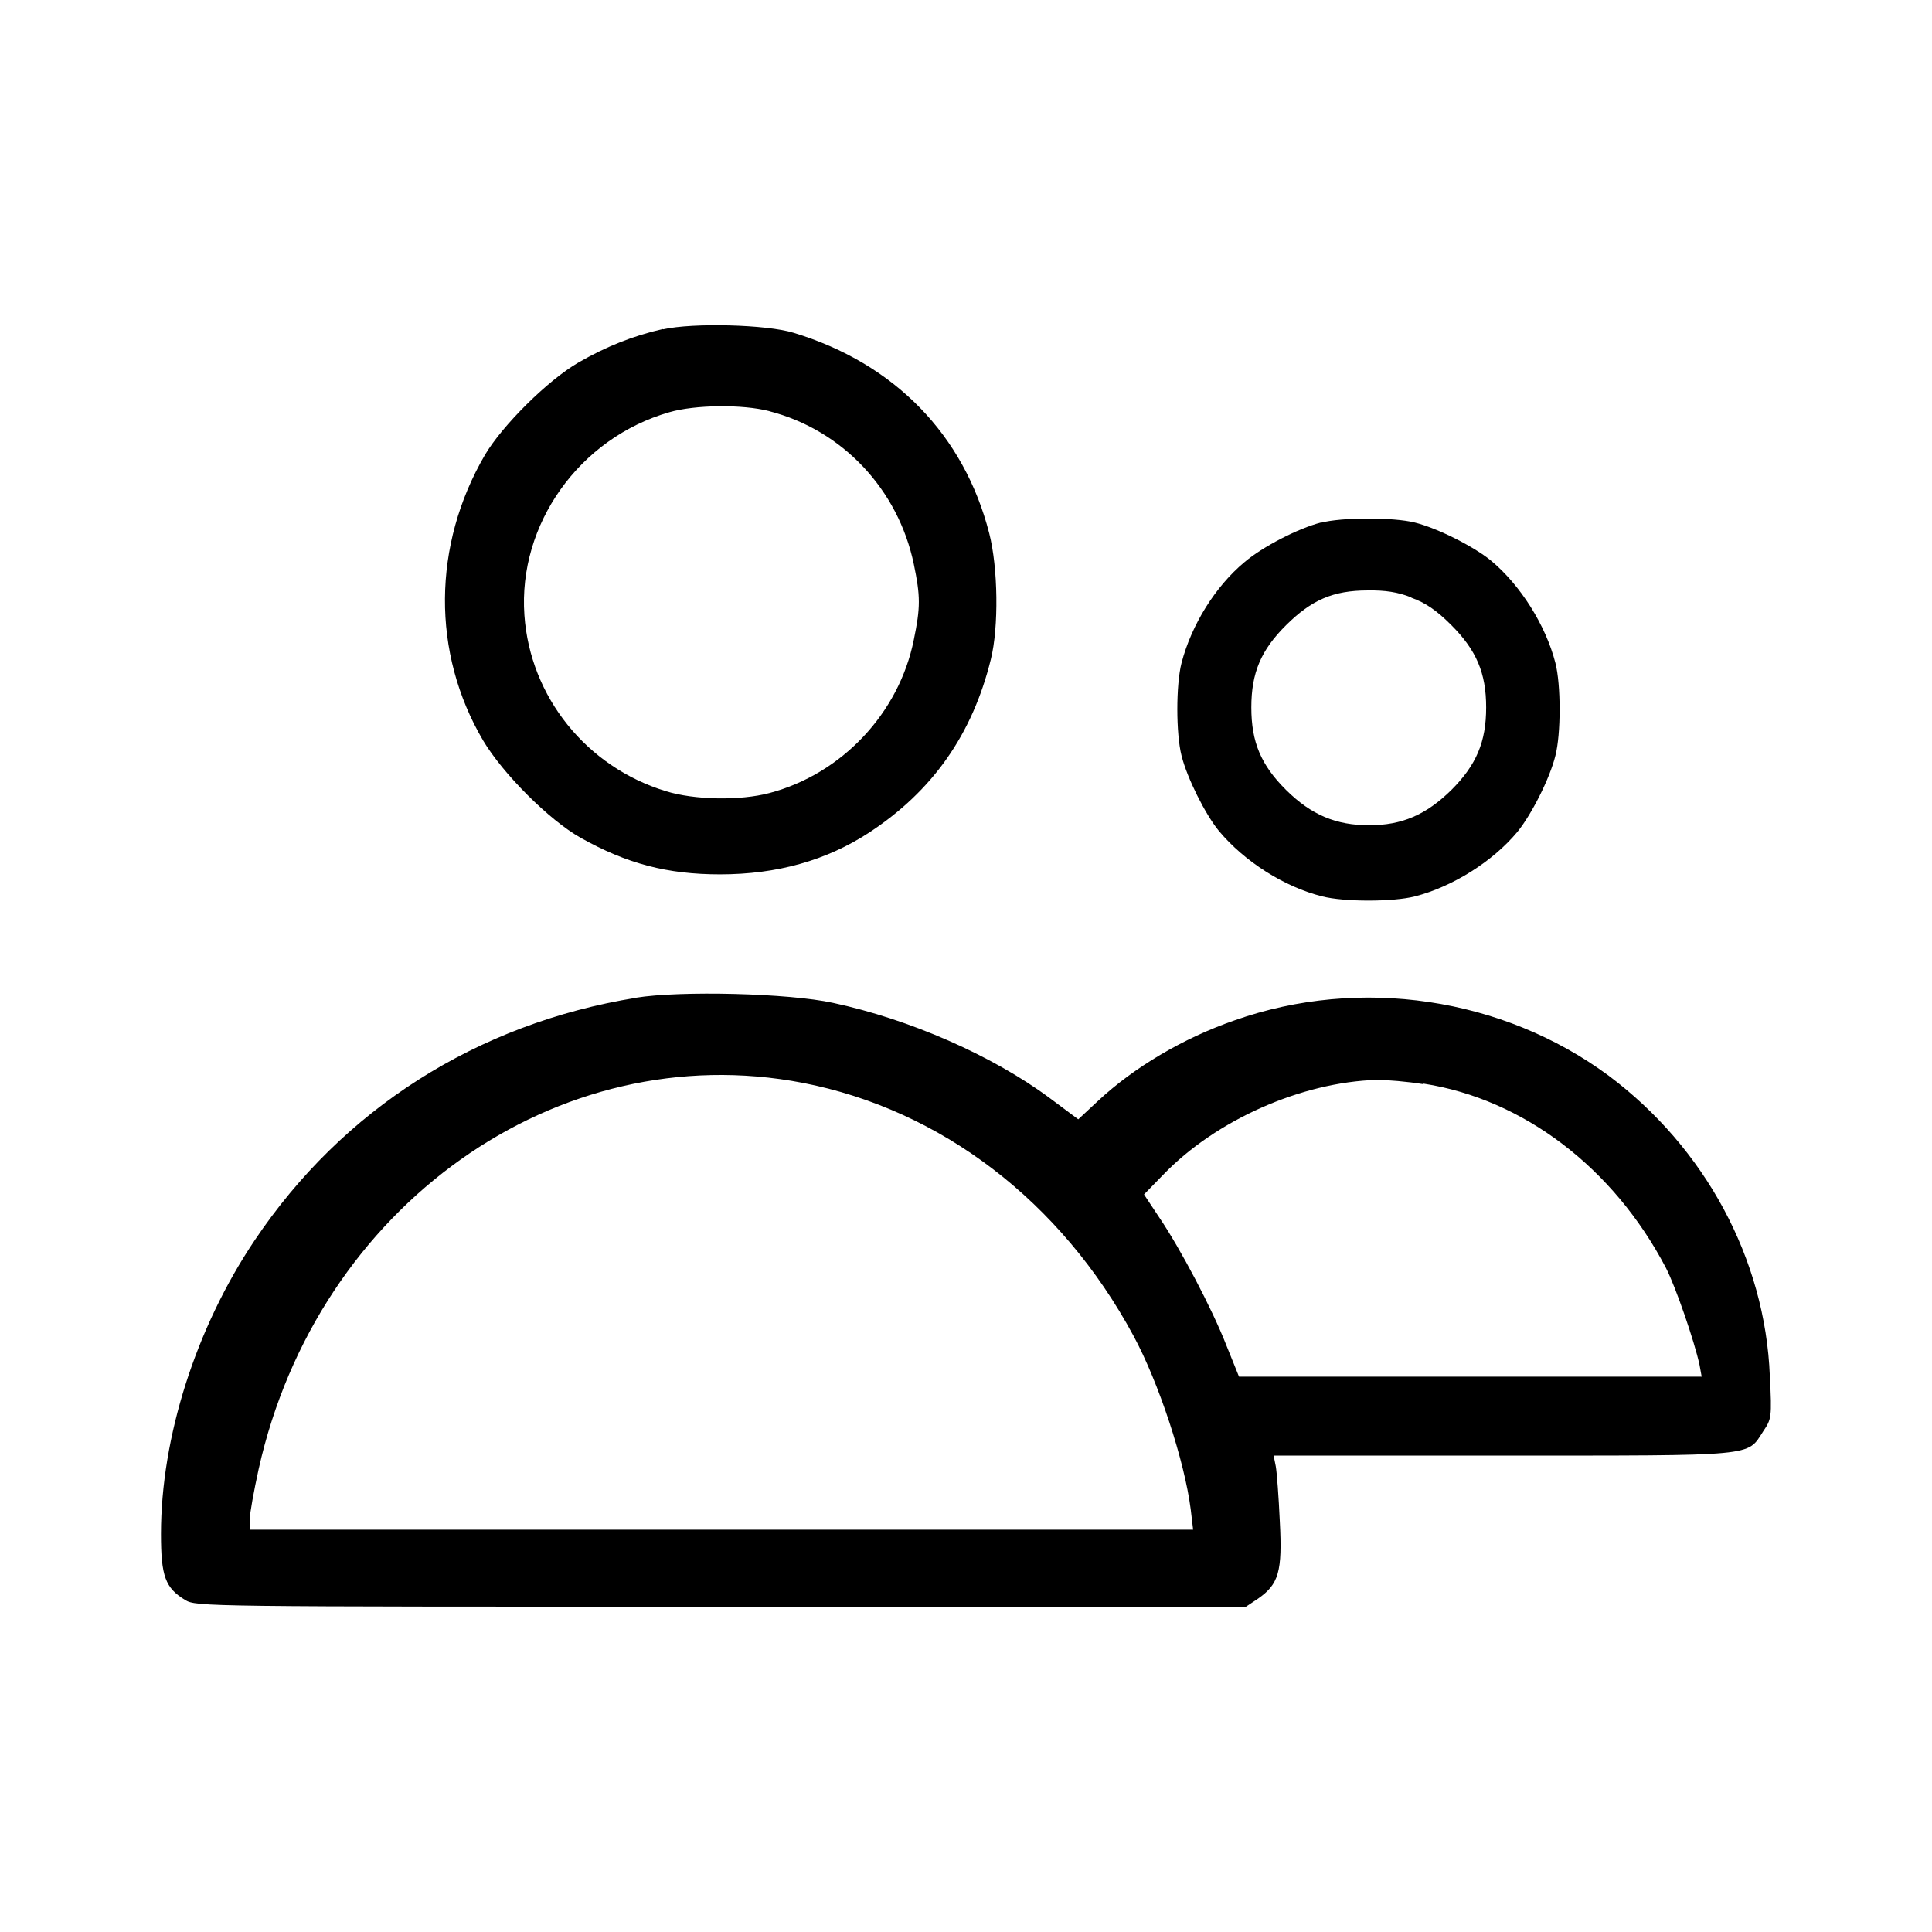
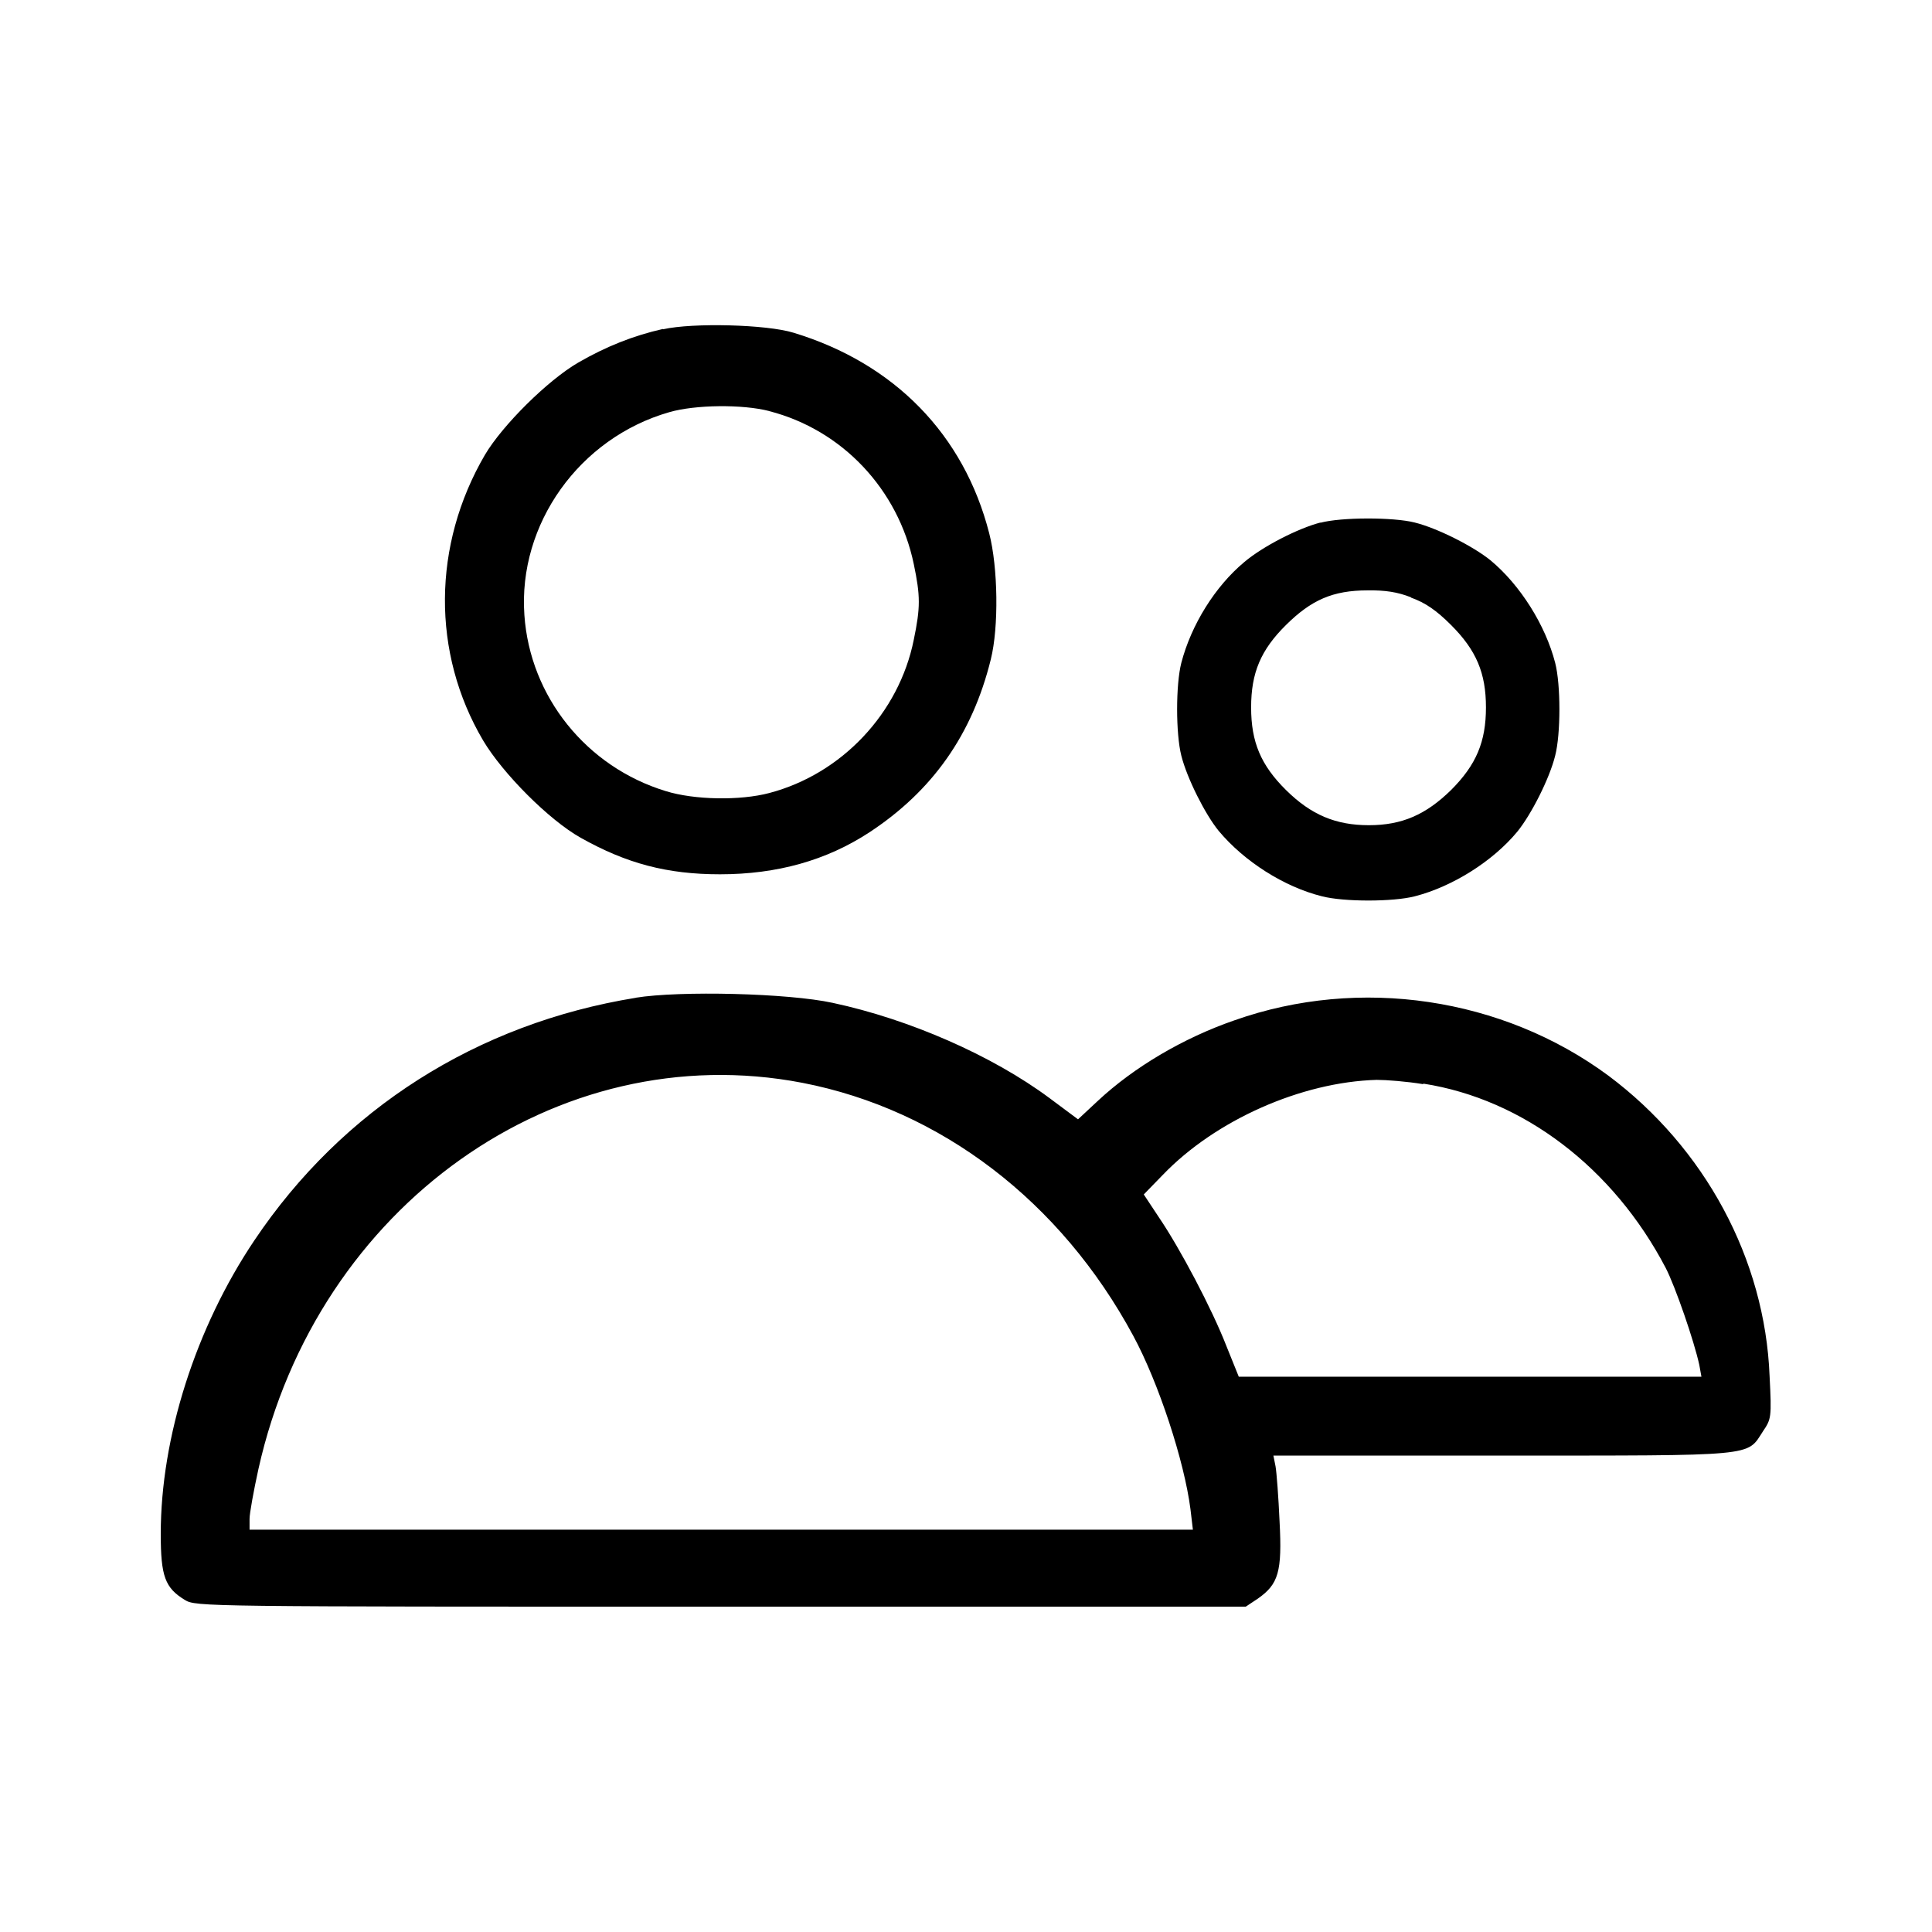
<svg xmlns="http://www.w3.org/2000/svg" viewBox="0 0 64 64" fill="none">
-   <g transform="matrix(0.889 0 0 0.889 2.8711 0.9323)">
-     <path d="M21.471 11.212C20.371 11.462 19.361 11.862 18.321 12.462C17.181 13.122 15.491 14.802 14.841 15.902C12.881 19.262 12.851 23.282 14.771 26.542C15.501 27.772 17.231 29.512 18.411 30.172C20.121 31.132 21.631 31.532 23.601 31.532C25.731 31.532 27.571 31.012 29.161 29.972C31.521 28.422 33.001 26.322 33.691 23.522C33.991 22.322 33.961 20.102 33.631 18.822C32.691 15.152 30.101 12.492 26.341 11.352C25.341 11.042 22.591 10.972 21.481 11.222L21.471 11.212ZM25.431 14.272C28.161 14.972 30.241 17.192 30.821 19.972C31.071 21.172 31.071 21.582 30.821 22.792C30.271 25.532 28.131 27.792 25.441 28.502C24.351 28.792 22.641 28.762 21.581 28.432C18.631 27.532 16.521 24.922 16.311 21.872C16.071 18.482 18.361 15.272 21.711 14.312C22.671 14.032 24.441 14.012 25.441 14.272H25.431Z" fill="currentColor" />
-     <path d="M45.988 18.422C45.138 18.642 43.818 19.322 43.138 19.902C42.058 20.802 41.168 22.232 40.798 23.652C40.588 24.462 40.588 26.292 40.798 27.112C41.008 27.952 41.688 29.302 42.188 29.912C43.138 31.052 44.628 32.002 46.038 32.352C46.848 32.562 48.688 32.562 49.498 32.352C50.898 31.992 52.398 31.052 53.318 29.942C53.838 29.302 54.518 27.962 54.728 27.112C54.938 26.302 54.938 24.462 54.728 23.652C54.368 22.252 53.428 20.752 52.318 19.832C51.678 19.312 50.338 18.632 49.488 18.422C48.698 18.222 46.758 18.222 45.978 18.432L45.988 18.422ZM49.358 21.222C49.888 21.412 50.298 21.692 50.848 22.242C51.788 23.182 52.148 24.032 52.148 25.312C52.148 26.592 51.788 27.452 50.848 28.392C49.908 29.312 49.018 29.702 47.788 29.702C46.558 29.702 45.638 29.322 44.698 28.392C43.758 27.462 43.398 26.602 43.398 25.312C43.398 24.022 43.758 23.172 44.698 22.242C45.638 21.312 46.438 20.952 47.738 20.952C48.378 20.942 48.858 21.012 49.358 21.212V21.222Z" fill="currentColor" />
-     <path d="M20.479 36.130C14.549 37.090 9.539 40.280 6.259 45.170C4.069 48.430 2.769 52.510 2.769 56.110C2.769 57.690 2.929 58.120 3.669 58.570C4.079 58.820 4.349 58.820 23.639 58.820H43.199L43.649 58.520C44.419 57.980 44.559 57.520 44.459 55.640C44.419 54.740 44.349 53.810 44.309 53.590L44.229 53.190H52.759C62.299 53.190 61.859 53.230 62.469 52.290C62.779 51.830 62.799 51.780 62.719 50.230C62.549 45.870 60.309 41.720 56.709 39.030C52.769 36.120 47.449 35.320 42.779 36.970C40.869 37.630 39.029 38.720 37.689 39.970L36.949 40.660L35.889 39.870C33.749 38.280 30.659 36.930 27.809 36.320C26.159 35.960 22.119 35.860 20.459 36.130H20.479ZM26.679 39.300C31.839 40.300 36.309 43.720 39.009 48.730C39.949 50.470 40.909 53.390 41.139 55.190L41.229 55.950H6.079V55.550C6.079 55.340 6.229 54.510 6.409 53.690C8.599 43.880 17.539 37.540 26.679 39.300ZM49.819 39.330C53.539 39.910 56.899 42.470 58.849 46.200C59.209 46.900 59.909 48.930 60.099 49.810L60.179 50.250H42.939L42.479 49.110C41.939 47.720 40.749 45.470 39.969 44.320L39.399 43.460L40.109 42.730C42.069 40.690 45.269 39.270 48.079 39.190C48.439 39.190 49.209 39.250 49.809 39.350L49.819 39.330Z" fill="currentColor" />
-   </g>
+   <path d="M21.958 10.898C20.98 11.12 20.082 11.476 19.158 12.009C18.144 12.596 16.642 14.089 16.064 15.067C14.321 18.054 14.295 21.628 16.002 24.526C16.651 25.62 18.189 27.167 19.238 27.753C20.758 28.607 22.1 28.962 23.852 28.962C25.745 28.962 27.381 28.5 28.794 27.576C30.892 26.198 32.208 24.331 32.822 21.842C33.088 20.775 33.062 18.801 32.768 17.663C31.933 14.401 29.63 12.036 26.287 11.022C25.398 10.747 22.954 10.685 21.967 10.907L21.958 10.898ZM25.478 13.618C27.905 14.241 29.755 16.214 30.27 18.686C30.492 19.752 30.492 20.117 30.27 21.193C29.781 23.628 27.879 25.638 25.487 26.269C24.518 26.527 22.998 26.5 22.056 26.207C19.433 25.407 17.557 23.086 17.371 20.375C17.157 17.361 19.193 14.507 22.171 13.654C23.025 13.405 24.598 13.387 25.487 13.618H25.478Z" fill="currentColor" />
+   <path d="M43.747 17.308C42.992 17.503 41.818 18.108 41.214 18.623C40.254 19.424 39.462 20.695 39.133 21.957C38.947 22.677 38.947 24.304 39.133 25.033C39.32 25.78 39.925 26.98 40.369 27.522C41.214 28.536 42.538 29.38 43.792 29.691C44.512 29.878 46.148 29.878 46.868 29.691C48.112 29.371 49.446 28.536 50.264 27.549C50.726 26.98 51.331 25.789 51.517 25.033C51.704 24.313 51.704 22.677 51.517 21.957C51.197 20.712 50.361 19.379 49.375 18.561C48.806 18.099 47.614 17.494 46.859 17.308C46.157 17.13 44.432 17.13 43.738 17.317L43.747 17.308ZM46.743 19.797C47.214 19.966 47.579 20.215 48.068 20.704C48.904 21.539 49.224 22.295 49.224 23.433C49.224 24.571 48.904 25.335 48.068 26.171C47.232 26.989 46.441 27.336 45.347 27.336C44.254 27.336 43.436 26.998 42.6 26.171C41.765 25.344 41.445 24.58 41.445 23.433C41.445 22.286 41.765 21.53 42.6 20.704C43.436 19.877 44.147 19.557 45.303 19.557C45.872 19.548 46.299 19.61 46.743 19.788V19.797Z" fill="currentColor" />
+   <path d="M21.069 33.052C15.797 33.905 11.343 36.741 8.427 41.088C6.48 43.987 5.325 47.614 5.325 50.814C5.325 52.219 5.467 52.601 6.125 53.001C6.489 53.223 6.729 53.223 23.878 53.223H41.267L41.667 52.957C42.352 52.477 42.476 52.068 42.387 50.396C42.352 49.596 42.289 48.769 42.254 48.574L42.183 48.218H49.766C58.247 48.218 57.856 48.254 58.398 47.418C58.674 47.009 58.691 46.965 58.62 45.587C58.469 41.711 56.478 38.021 53.277 35.63C49.775 33.043 45.045 32.332 40.894 33.799C39.196 34.385 37.56 35.354 36.369 36.466L35.711 37.079L34.768 36.377C32.866 34.963 30.119 33.763 27.585 33.221C26.118 32.901 22.527 32.812 21.051 33.052H21.069ZM26.581 35.87C31.168 36.759 35.142 39.799 37.542 44.253C38.378 45.8 39.231 48.396 39.436 49.996L39.516 50.672H8.267V50.316C8.267 50.13 8.401 49.392 8.561 48.663C10.508 39.942 18.455 34.305 26.581 35.87ZM47.152 35.897C50.459 36.412 53.446 38.688 55.18 42.004C55.5 42.626 56.122 44.431 56.291 45.213L56.362 45.605H41.036L40.627 44.591C40.147 43.355 39.089 41.355 38.395 40.333L37.889 39.568L38.52 38.919C40.262 37.106 43.107 35.843 45.605 35.772C45.925 35.772 46.61 35.825 47.143 35.914L47.152 35.897Z" fill="currentColor" />
</svg>
